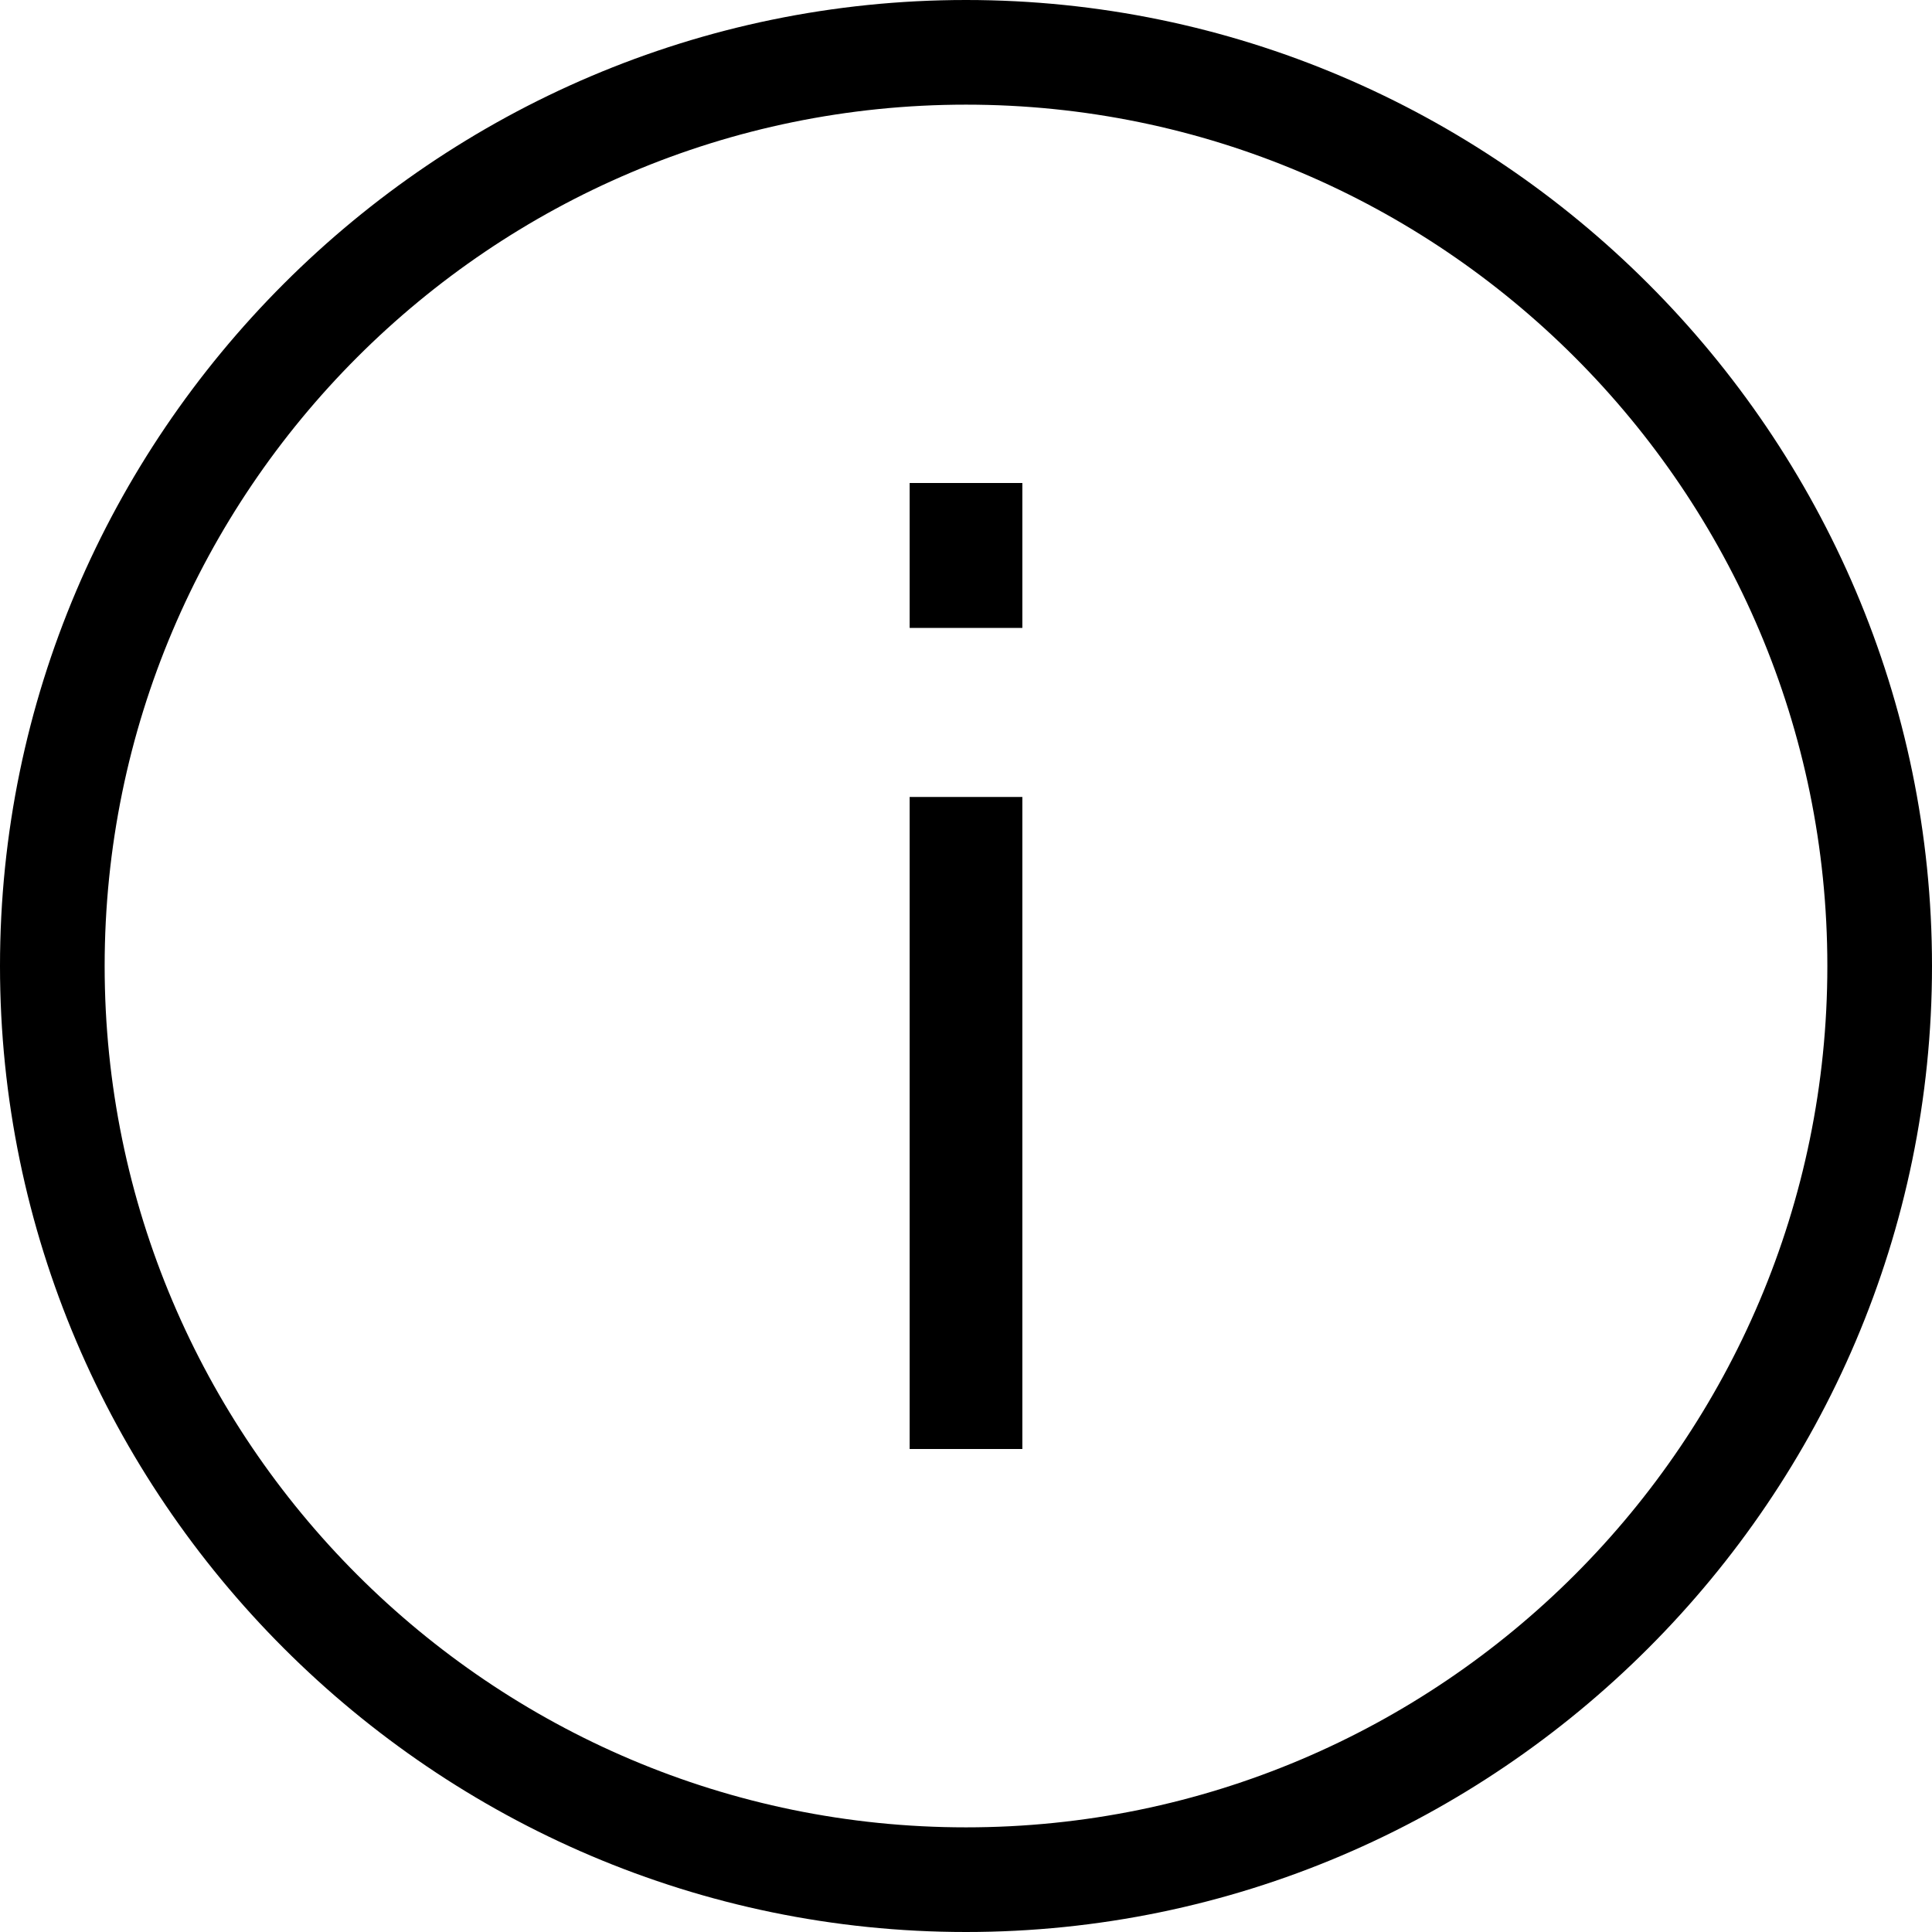
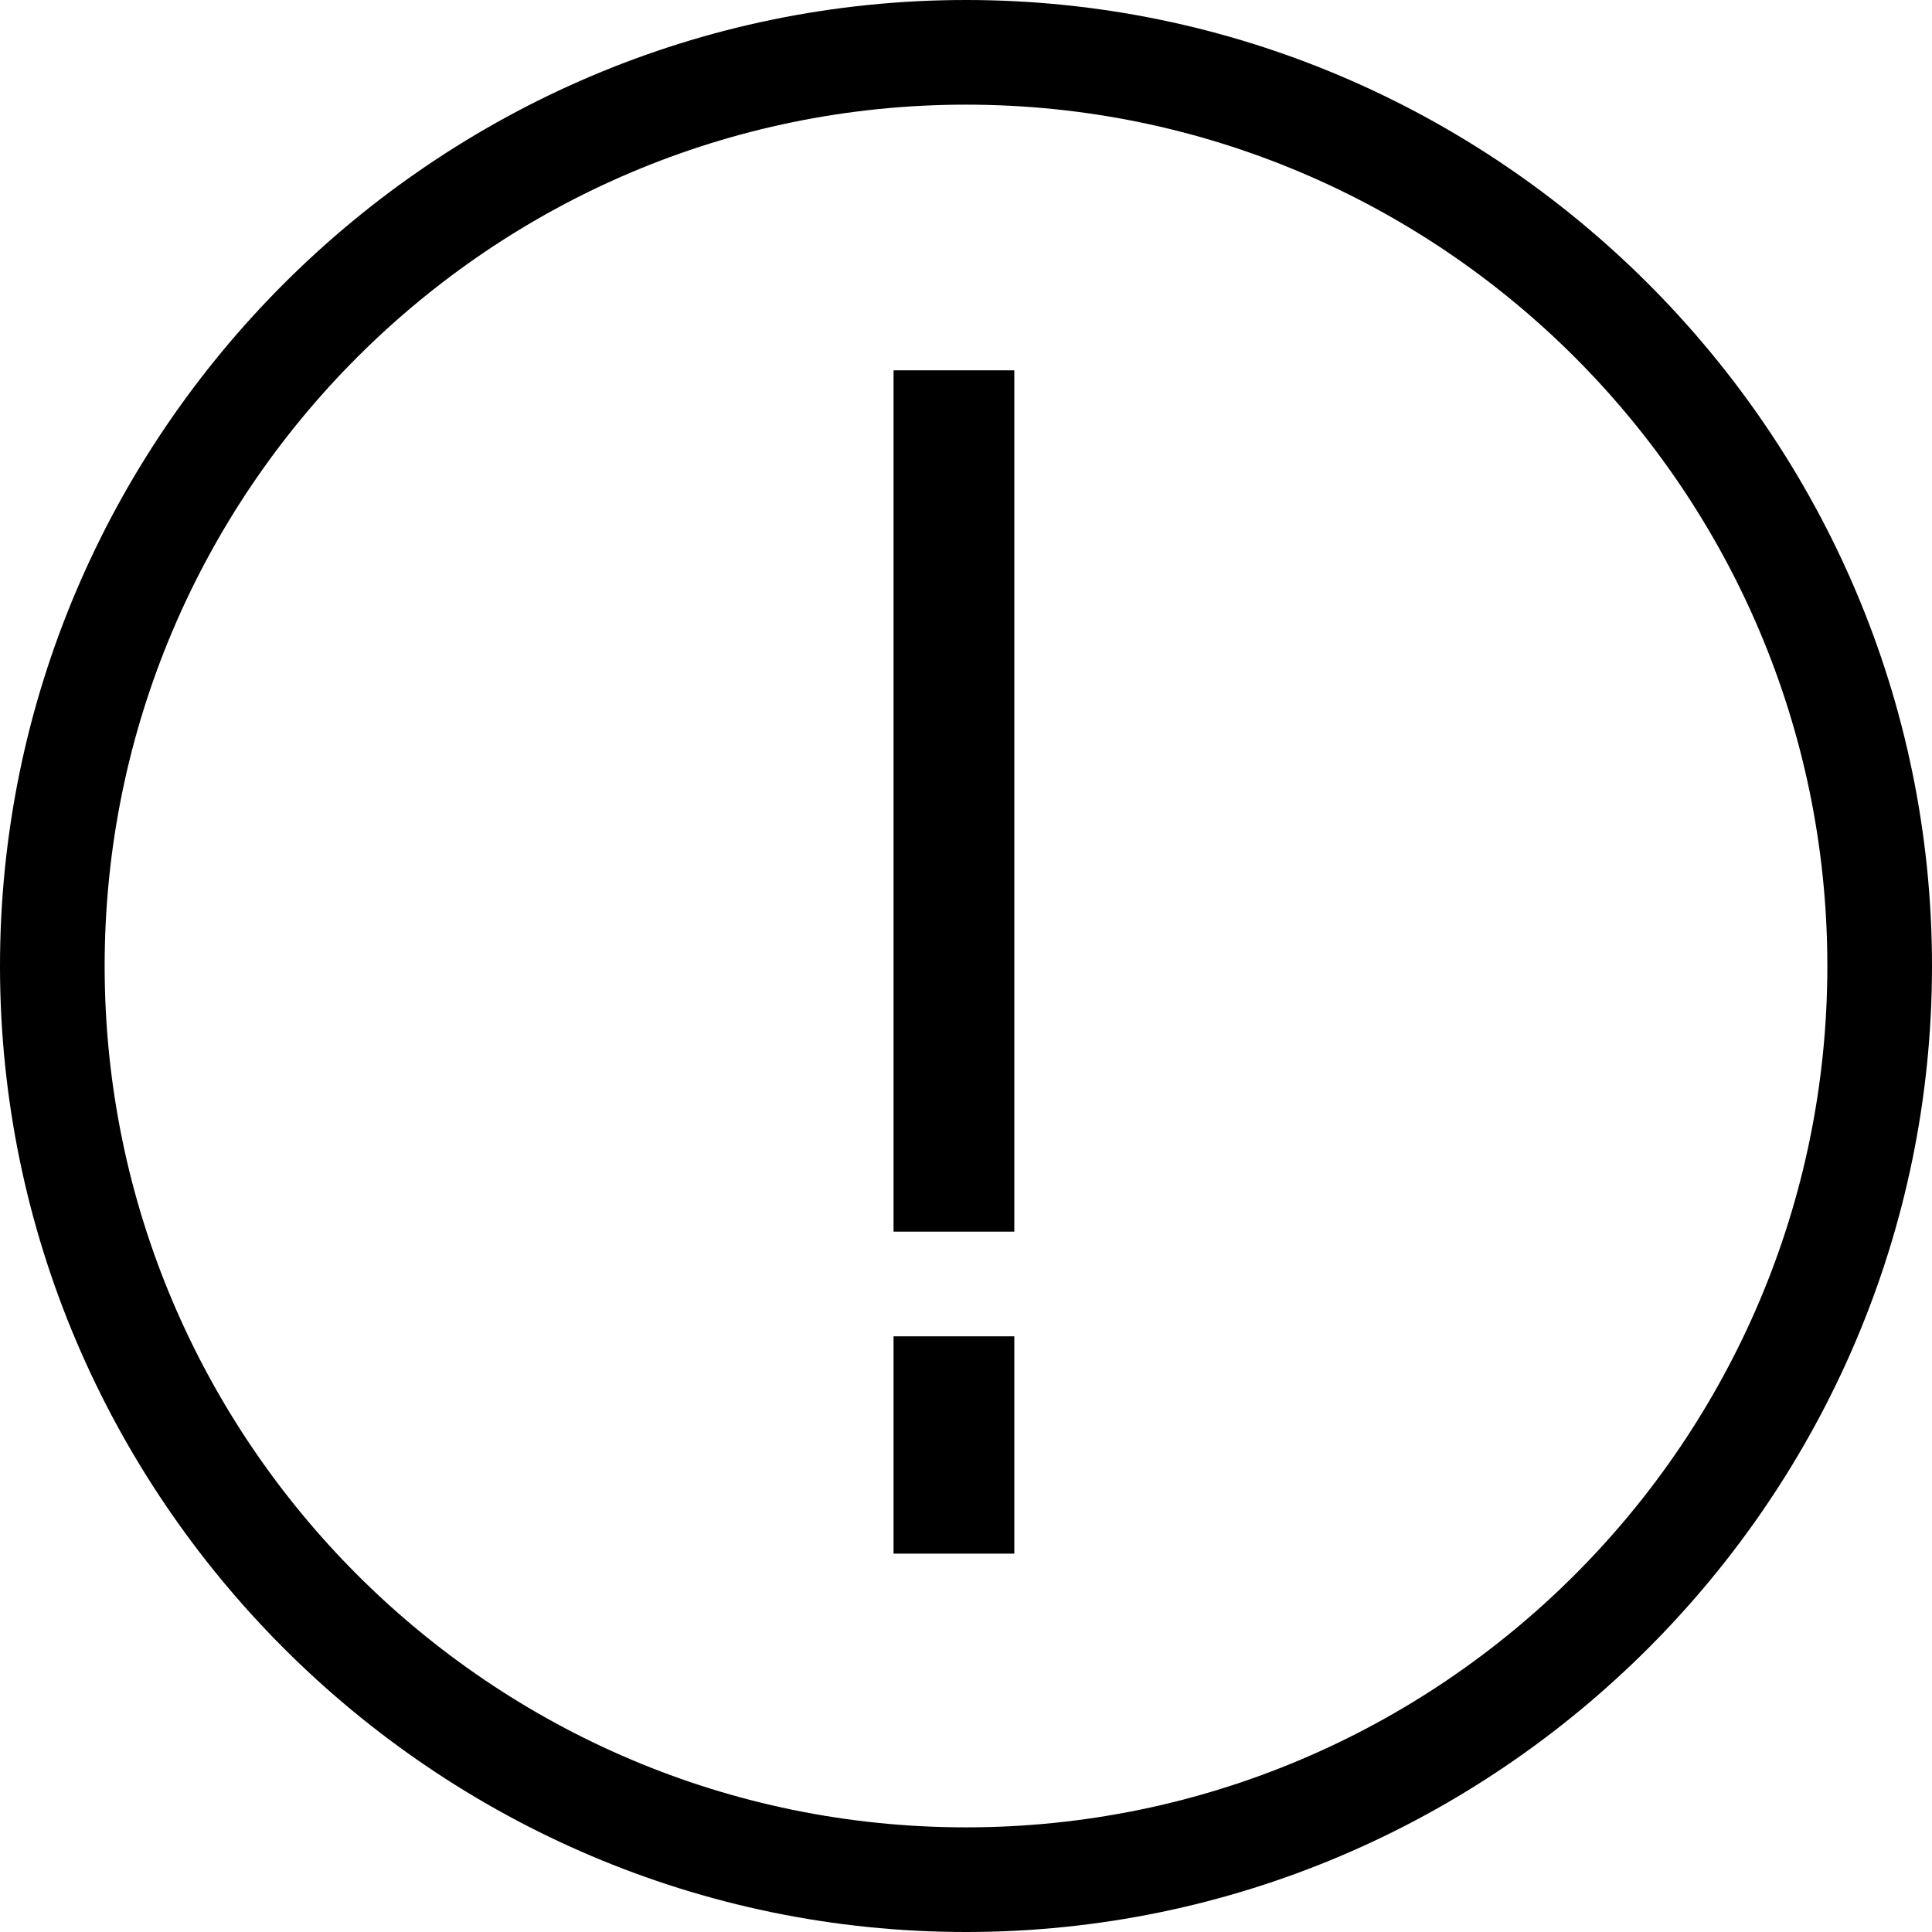
<svg xmlns="http://www.w3.org/2000/svg" version="1.1" id="Layer_1" x="0px" y="0px" viewBox="0 0 24 24" style="enable-background:new 0 0 24 24;" xml:space="preserve">
-   <path d="M12,0C5.4,0,0,5.4,0,12s5.4,12,12,12s12-5.4,12-12S18.6,0,12,0z M12,22.7C6.1,22.7,1.3,17.9,1.3,12S6.1,1.3,12,1.3  S22.7,6.1,22.7,12S17.9,22.7,12,22.7z M11.3,6h1.4v1.8h-1.4V6z M11.3,9.9h1.4V18h-1.4V9.9z" />
+   <path d="M12,0C5.4,0,0,5.4,0,12s5.4,12,12,12s12-5.4,12-12S18.6,0,12,0z M12,22.7C6.1,22.7,1.3,17.9,1.3,12S6.1,1.3,12,1.3  S22.7,6.1,22.7,12S17.9,22.7,12,22.7z M11.1,4.6h1.5v10.7h-1.5V4.6z M11.1,16.6h1.5v2.7h-1.5V16.6z" />
</svg>
